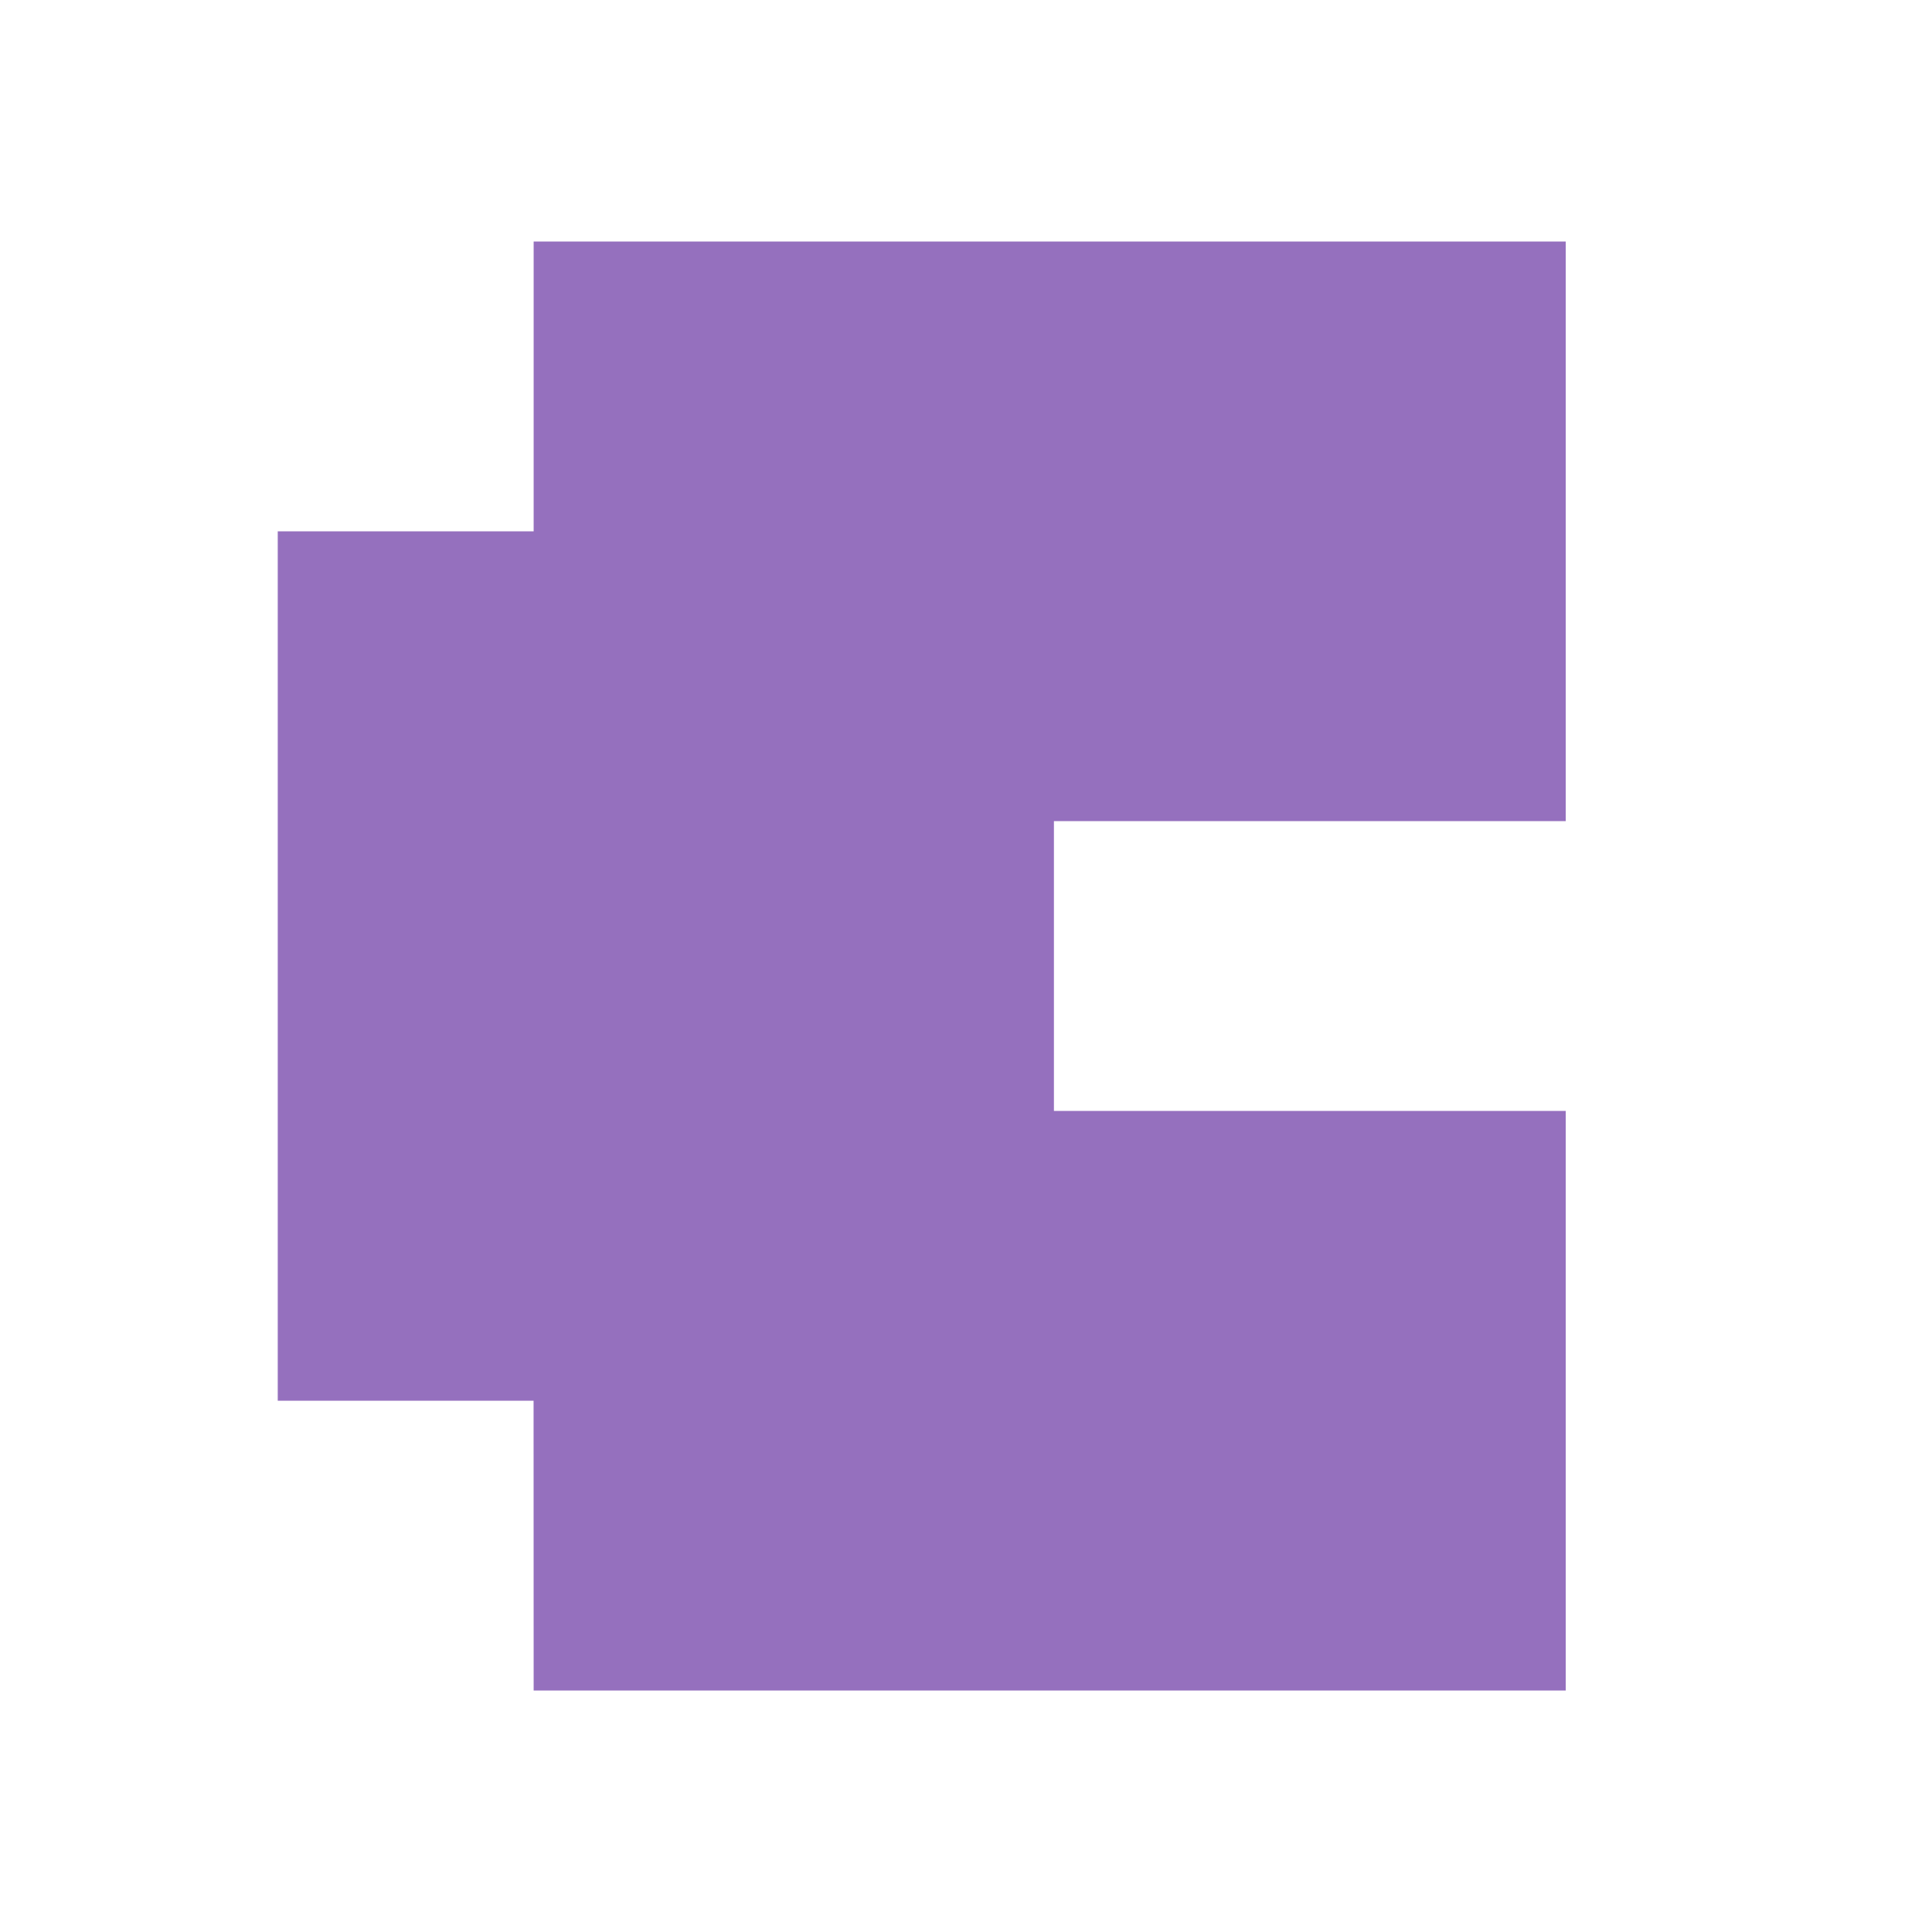
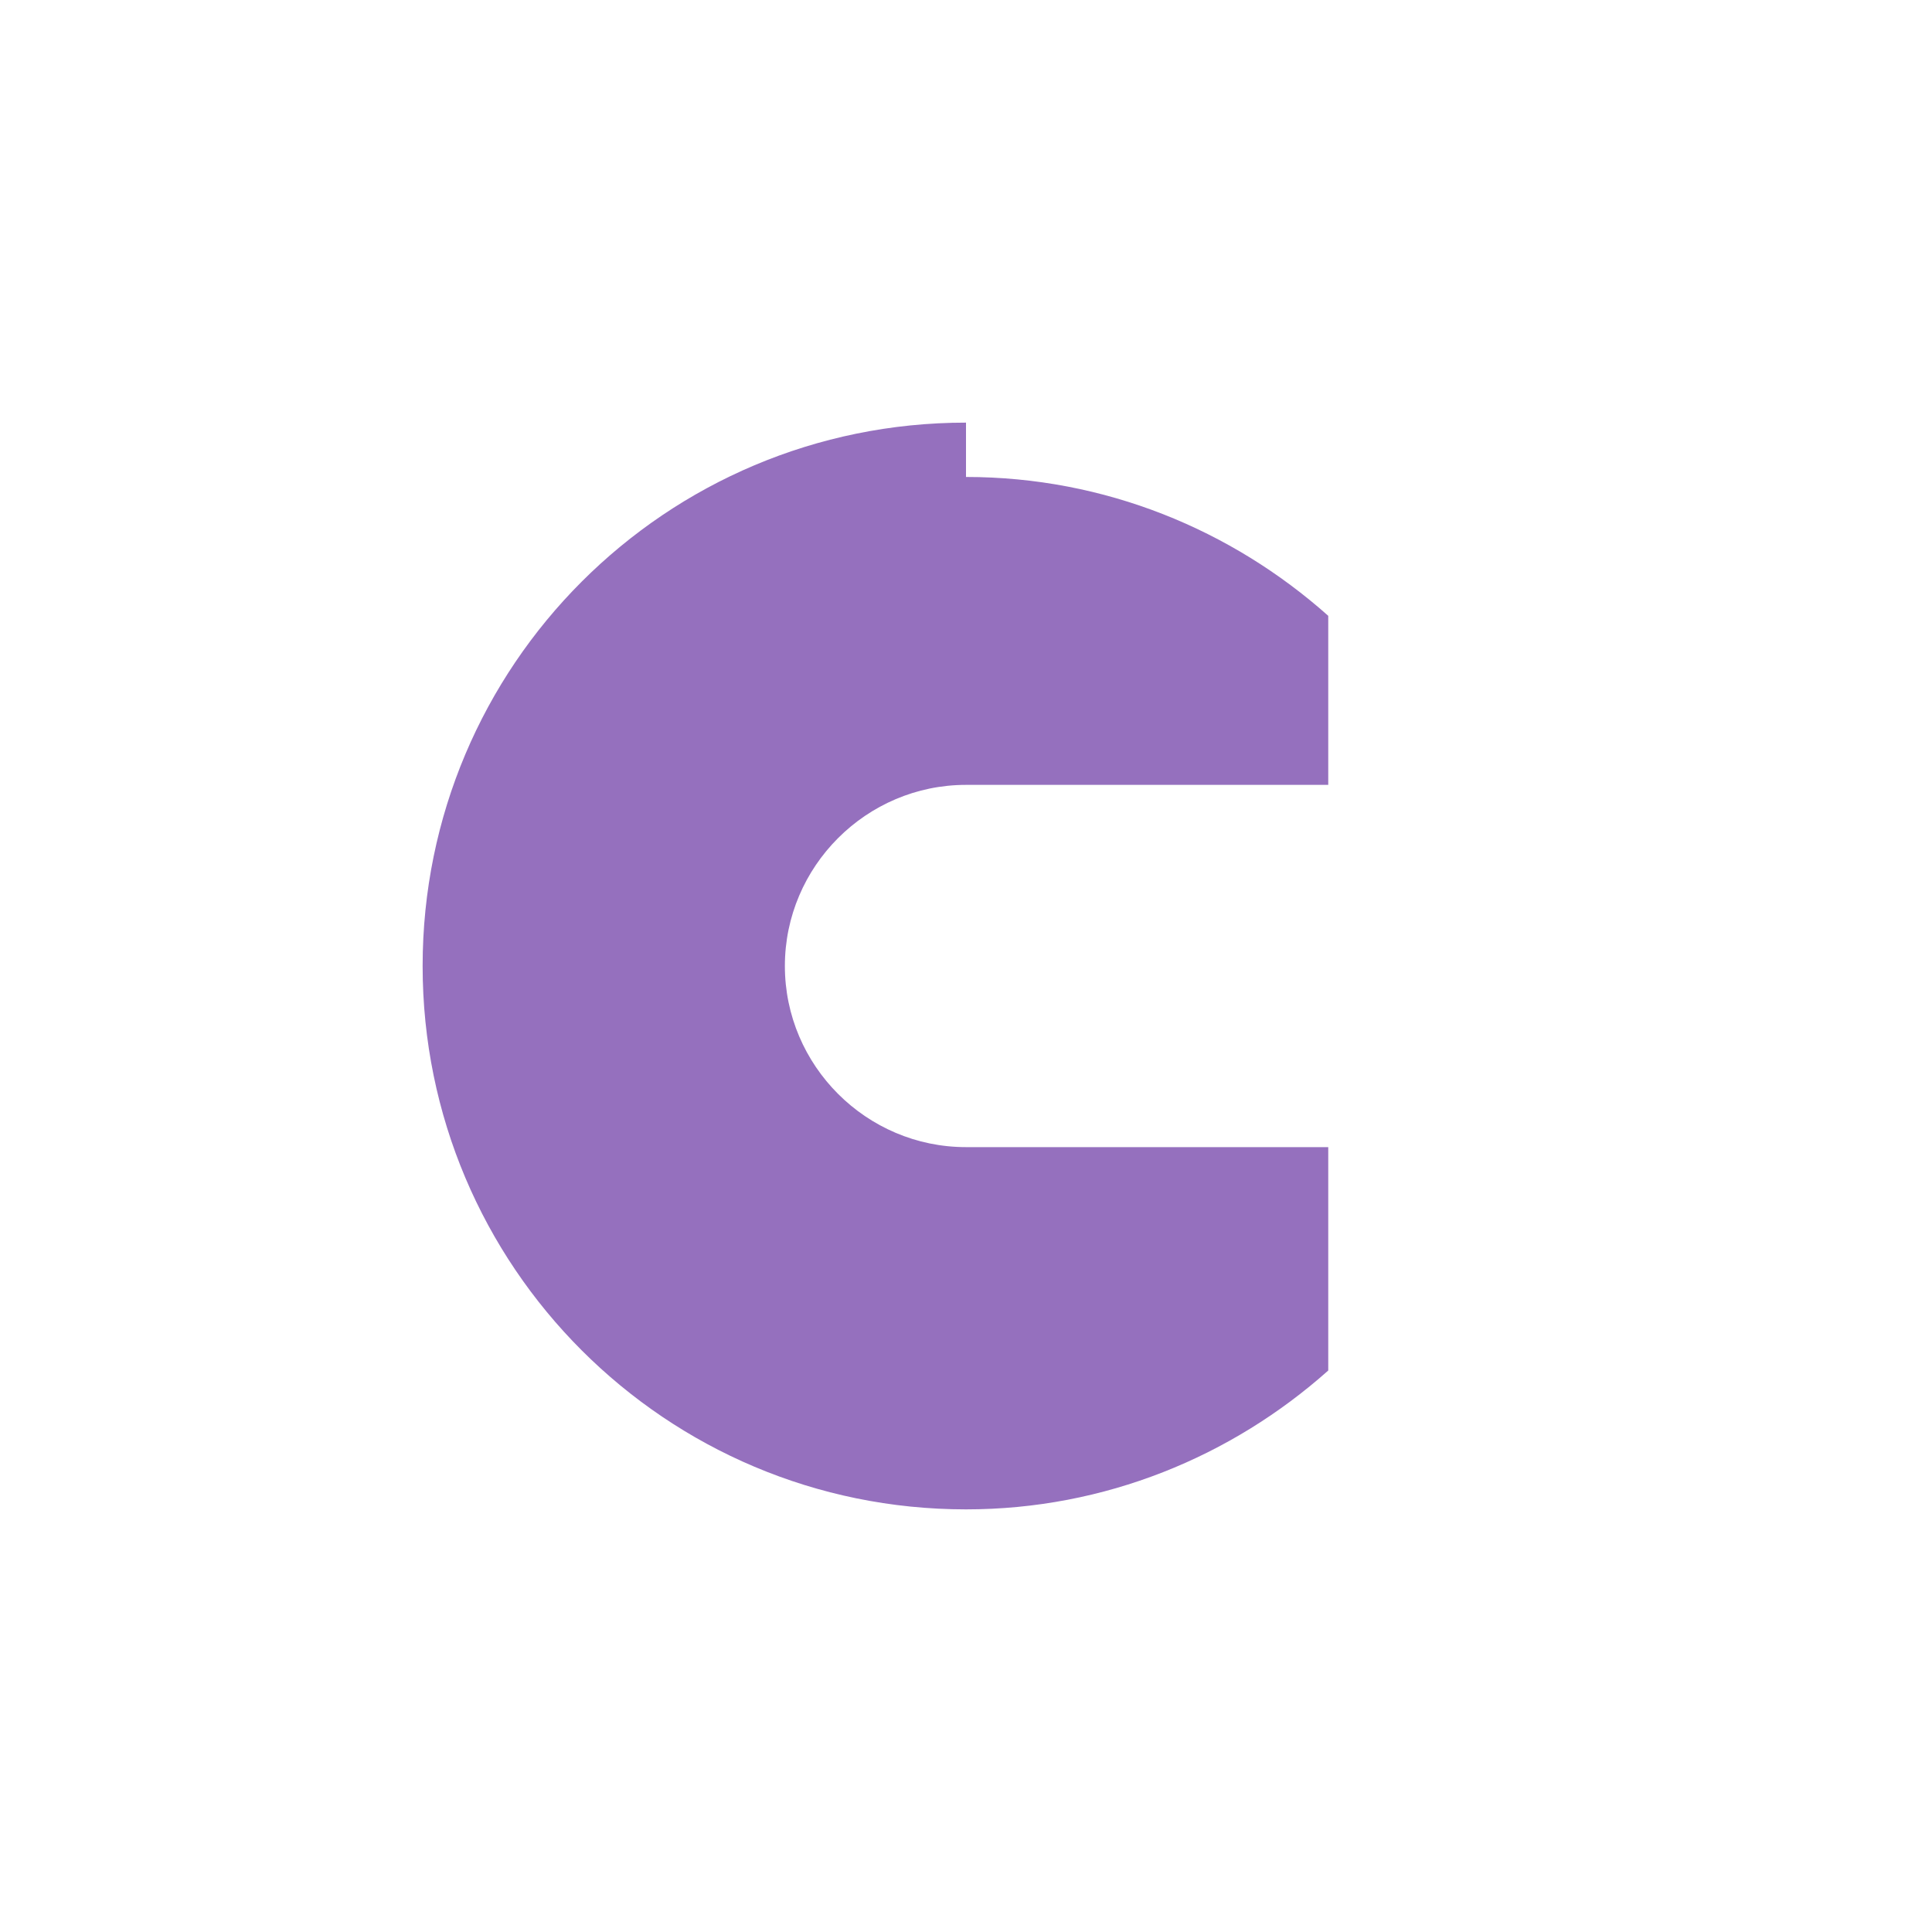
- <svg xmlns="http://www.w3.org/2000/svg" xmlns:xlink="http://www.w3.org/1999/xlink" width="24px" height="24px" viewBox="0 0 24 24" version="1.1">
-   <defs>
-     <path d="M0,0 L24,0 L24,24 L0,24 L0,0 Z" id="path-1" />
-   </defs>
-   <g id="favicon" stroke="none" fill="none" xlink:href="#path-1" fill-rule="evenodd" stroke-width="1">
-     <g id="Group" transform="translate(3.4502, 3)" fill="#9570BE">
-       <path d="M3.179,3.6 L3.179,0 L16,0 L16,3.6 L3.179,3.6 Z M9.642,7.2 L9.642,10.8 L0,10.8 L0,3.6 L16,3.6 L16,7.2 L9.642,7.2 Z M3.179,18 L3.178,14.4 L0,14.4 L0,10.8 L16,10.8 L16,18 L3.179,18 Z" id="Combined-Shape" fill-rule="nonzero" />
-     </g>
-   </g>
+ <svg xmlns="http://www.w3.org/2000/svg" width="128" height="128" viewBox="0 0 128 128">
+   <path fill="#9570BE" d="M64 28c-19.9 0-36 16.1-36 36s16.1 36 36 36c9.2 0 17.6-3.5 24-9.2V76H64c-6.6 0-12-5.4-12-12s5.4-12 12-12h24V40.8c-6.4-5.7-14.8-9.2-24-9.2z" />
</svg>
